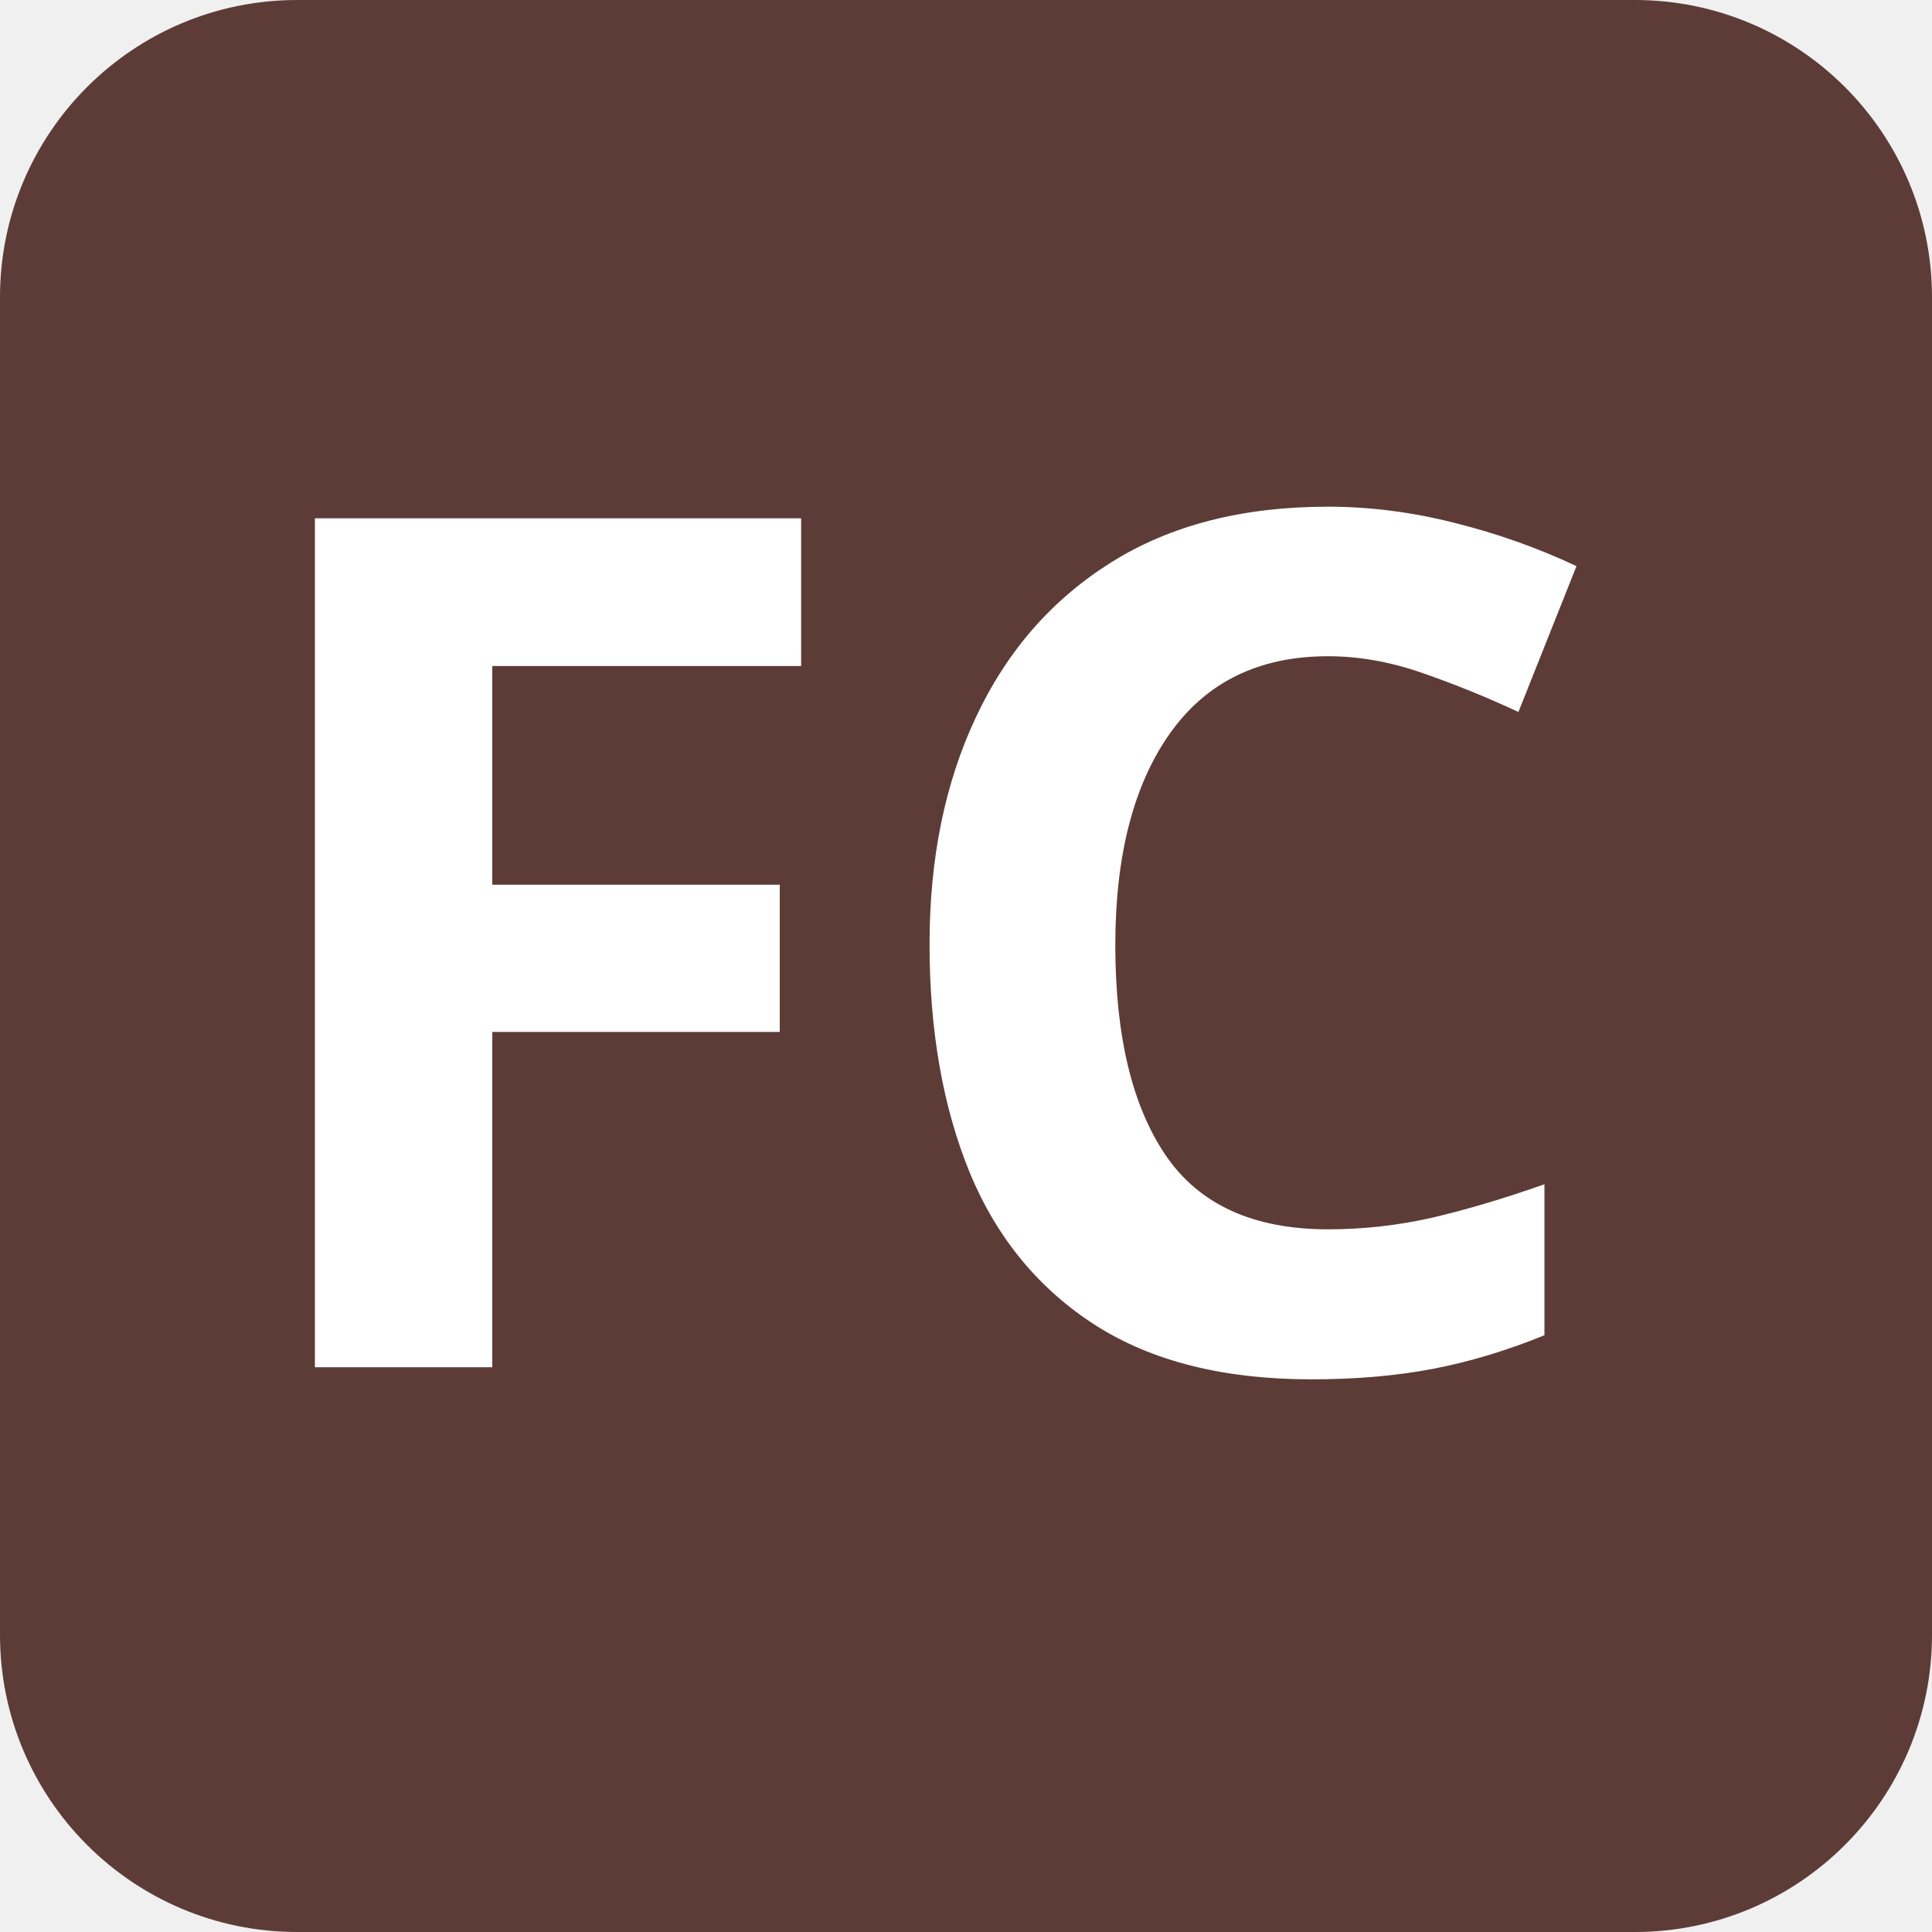
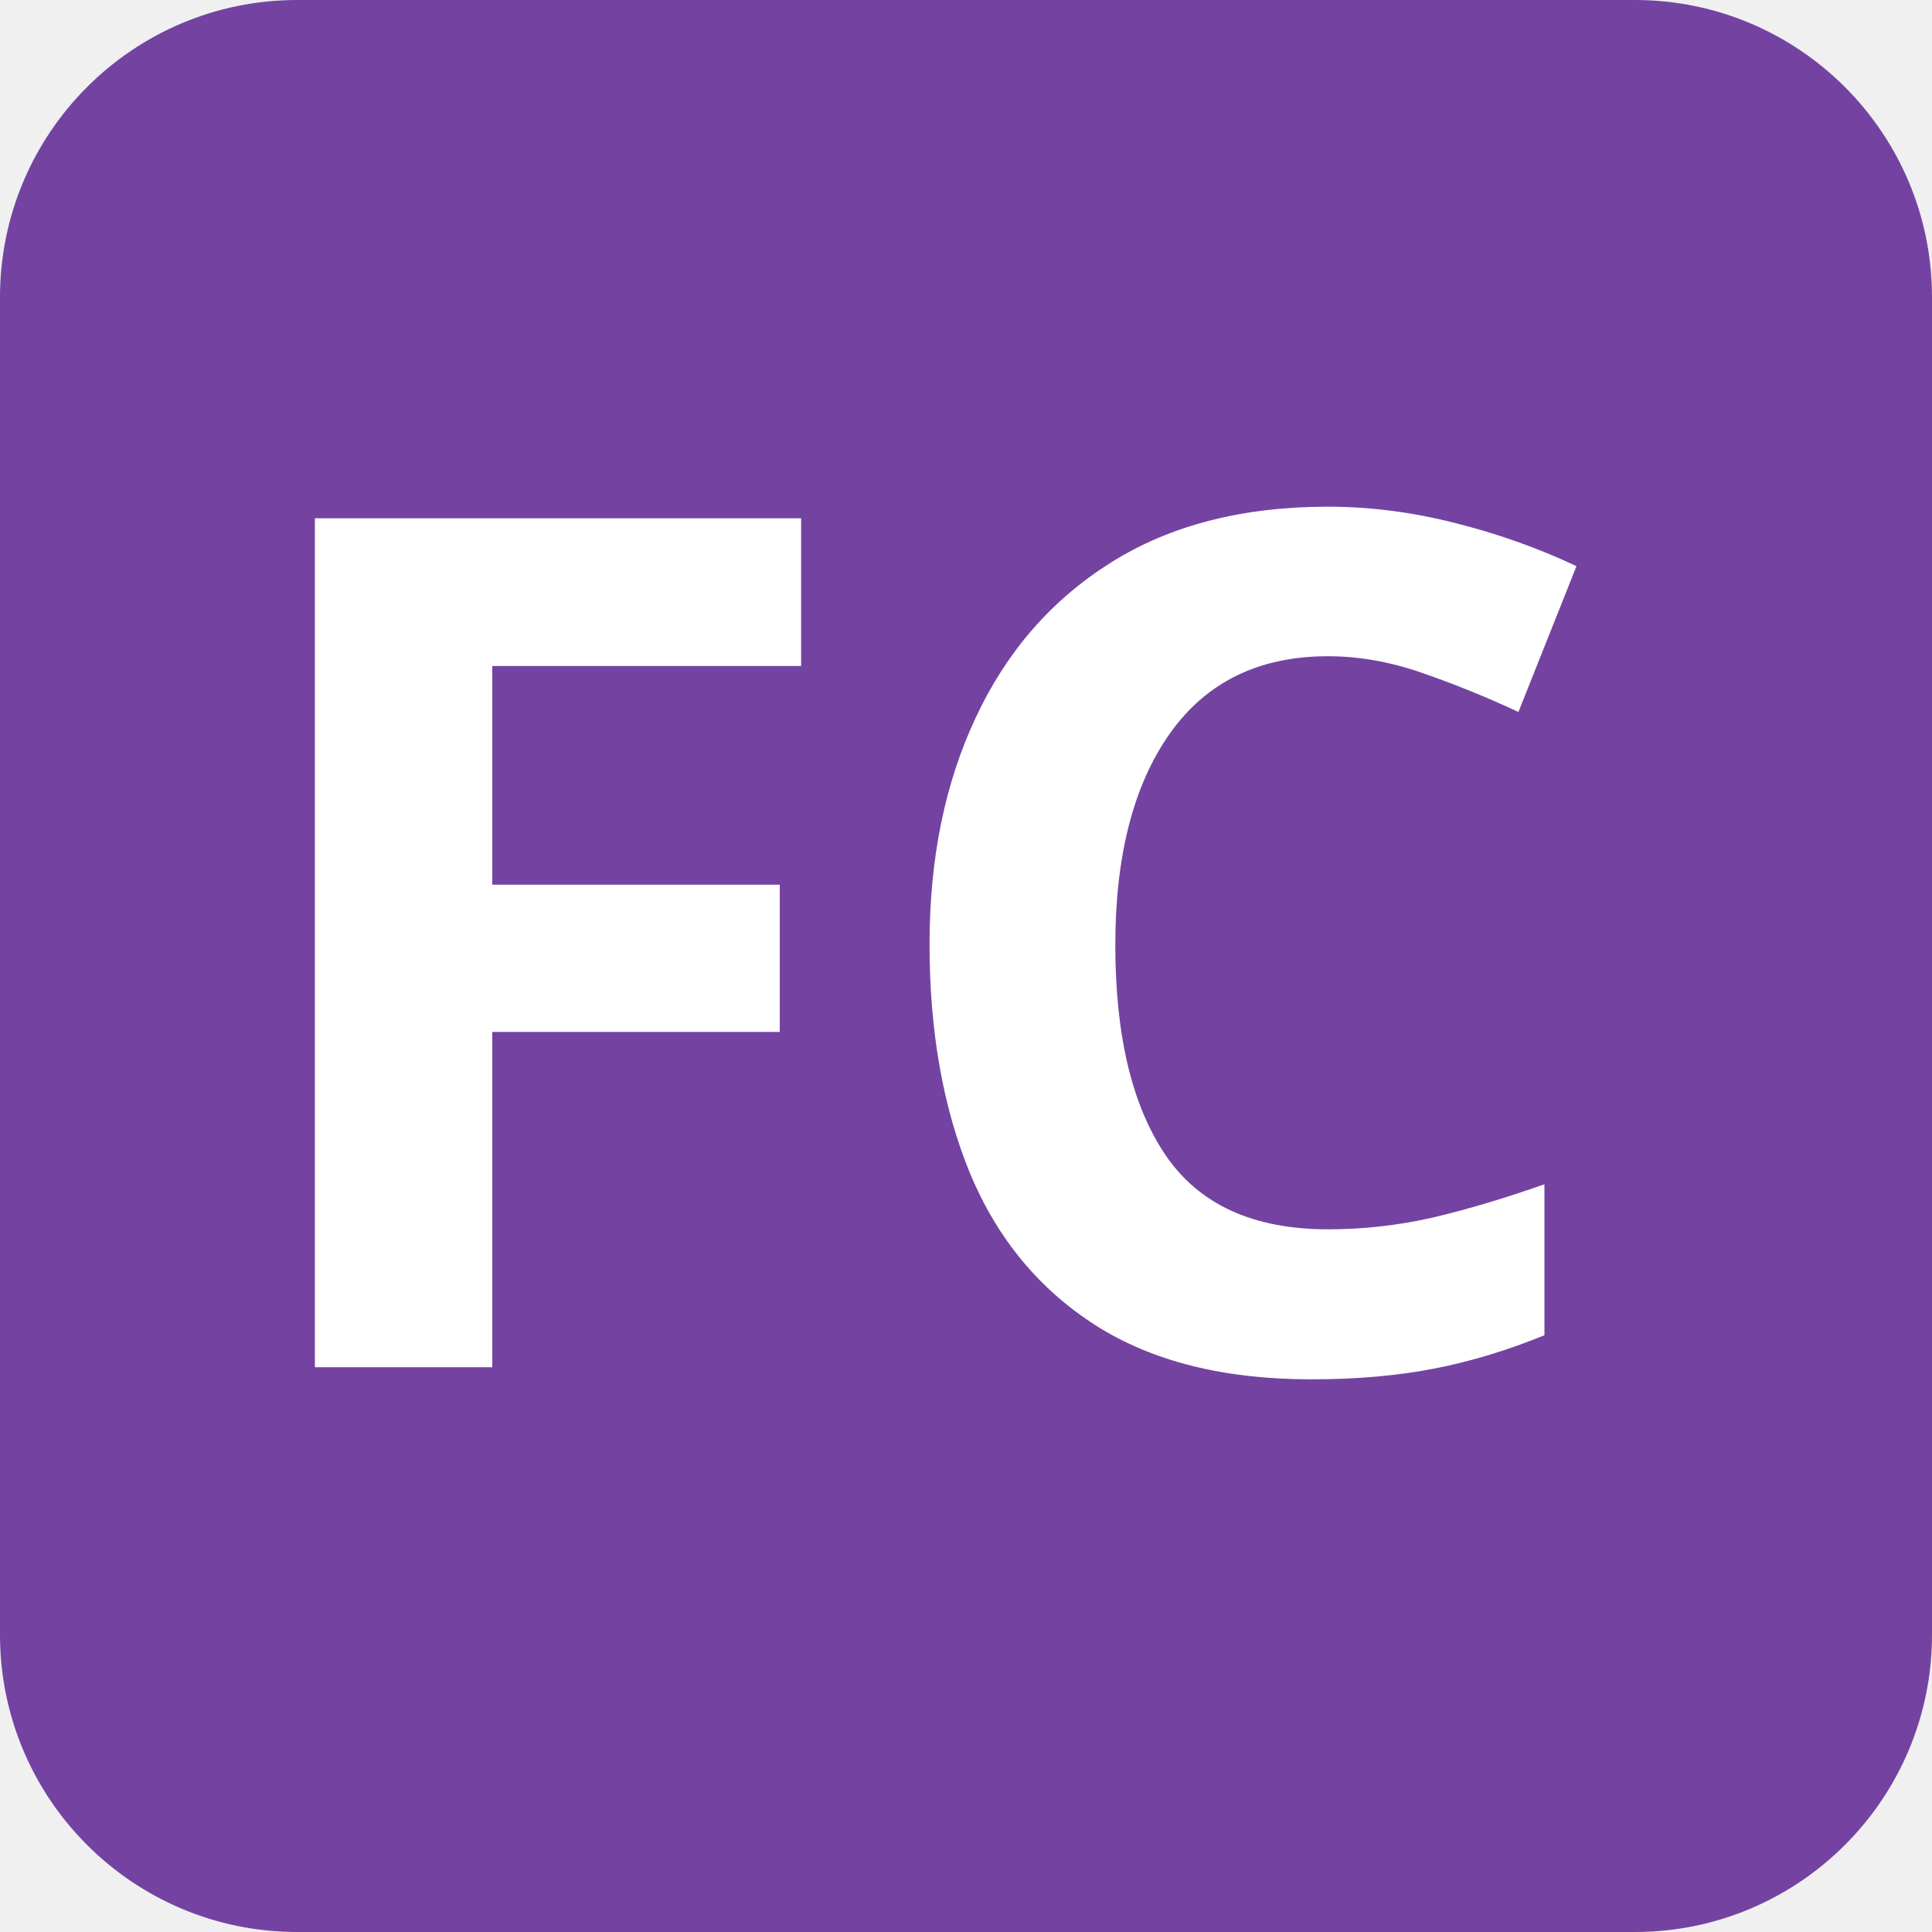
<svg xmlns="http://www.w3.org/2000/svg" width="65px" height="65px" viewBox="0 0 65 65" version="1.1">
-   <defs />
  <g id="Page-1" stroke="none" stroke-width="1" fill="none" fill-rule="evenodd">
-     <g id="Desktop-HD" transform="translate(-221, -1364)">
-       <g id="Group-9" transform="translate(221, 1364)">
-         <rect id="Rectangle-9" fill="#5D3C37" x="0" y="0" width="65" height="65" rx="10" />
-         <text id="FC" font-family="Avenir-Black, Avenir" font-size="40" font-weight="700" fill="#FFFFFF">
-           <tspan x="7" y="46">FC</tspan>
+     <g id="florcalderon-icon">
+       <rect id="Rectangle-9" fill="#7443A1" x="0" y="0" width="65" height="65" rx="10" />
+       <g id="FC" transform="translate(7, 6)" fill="#FFFFFF" font-family="Avenir-Black, Avenir" font-size="40" font-weight="700">
+         <text>
+           <tspan x="0" y="40">FC</tspan>
        </text>
      </g>
    </g>
  </g>
</svg>
